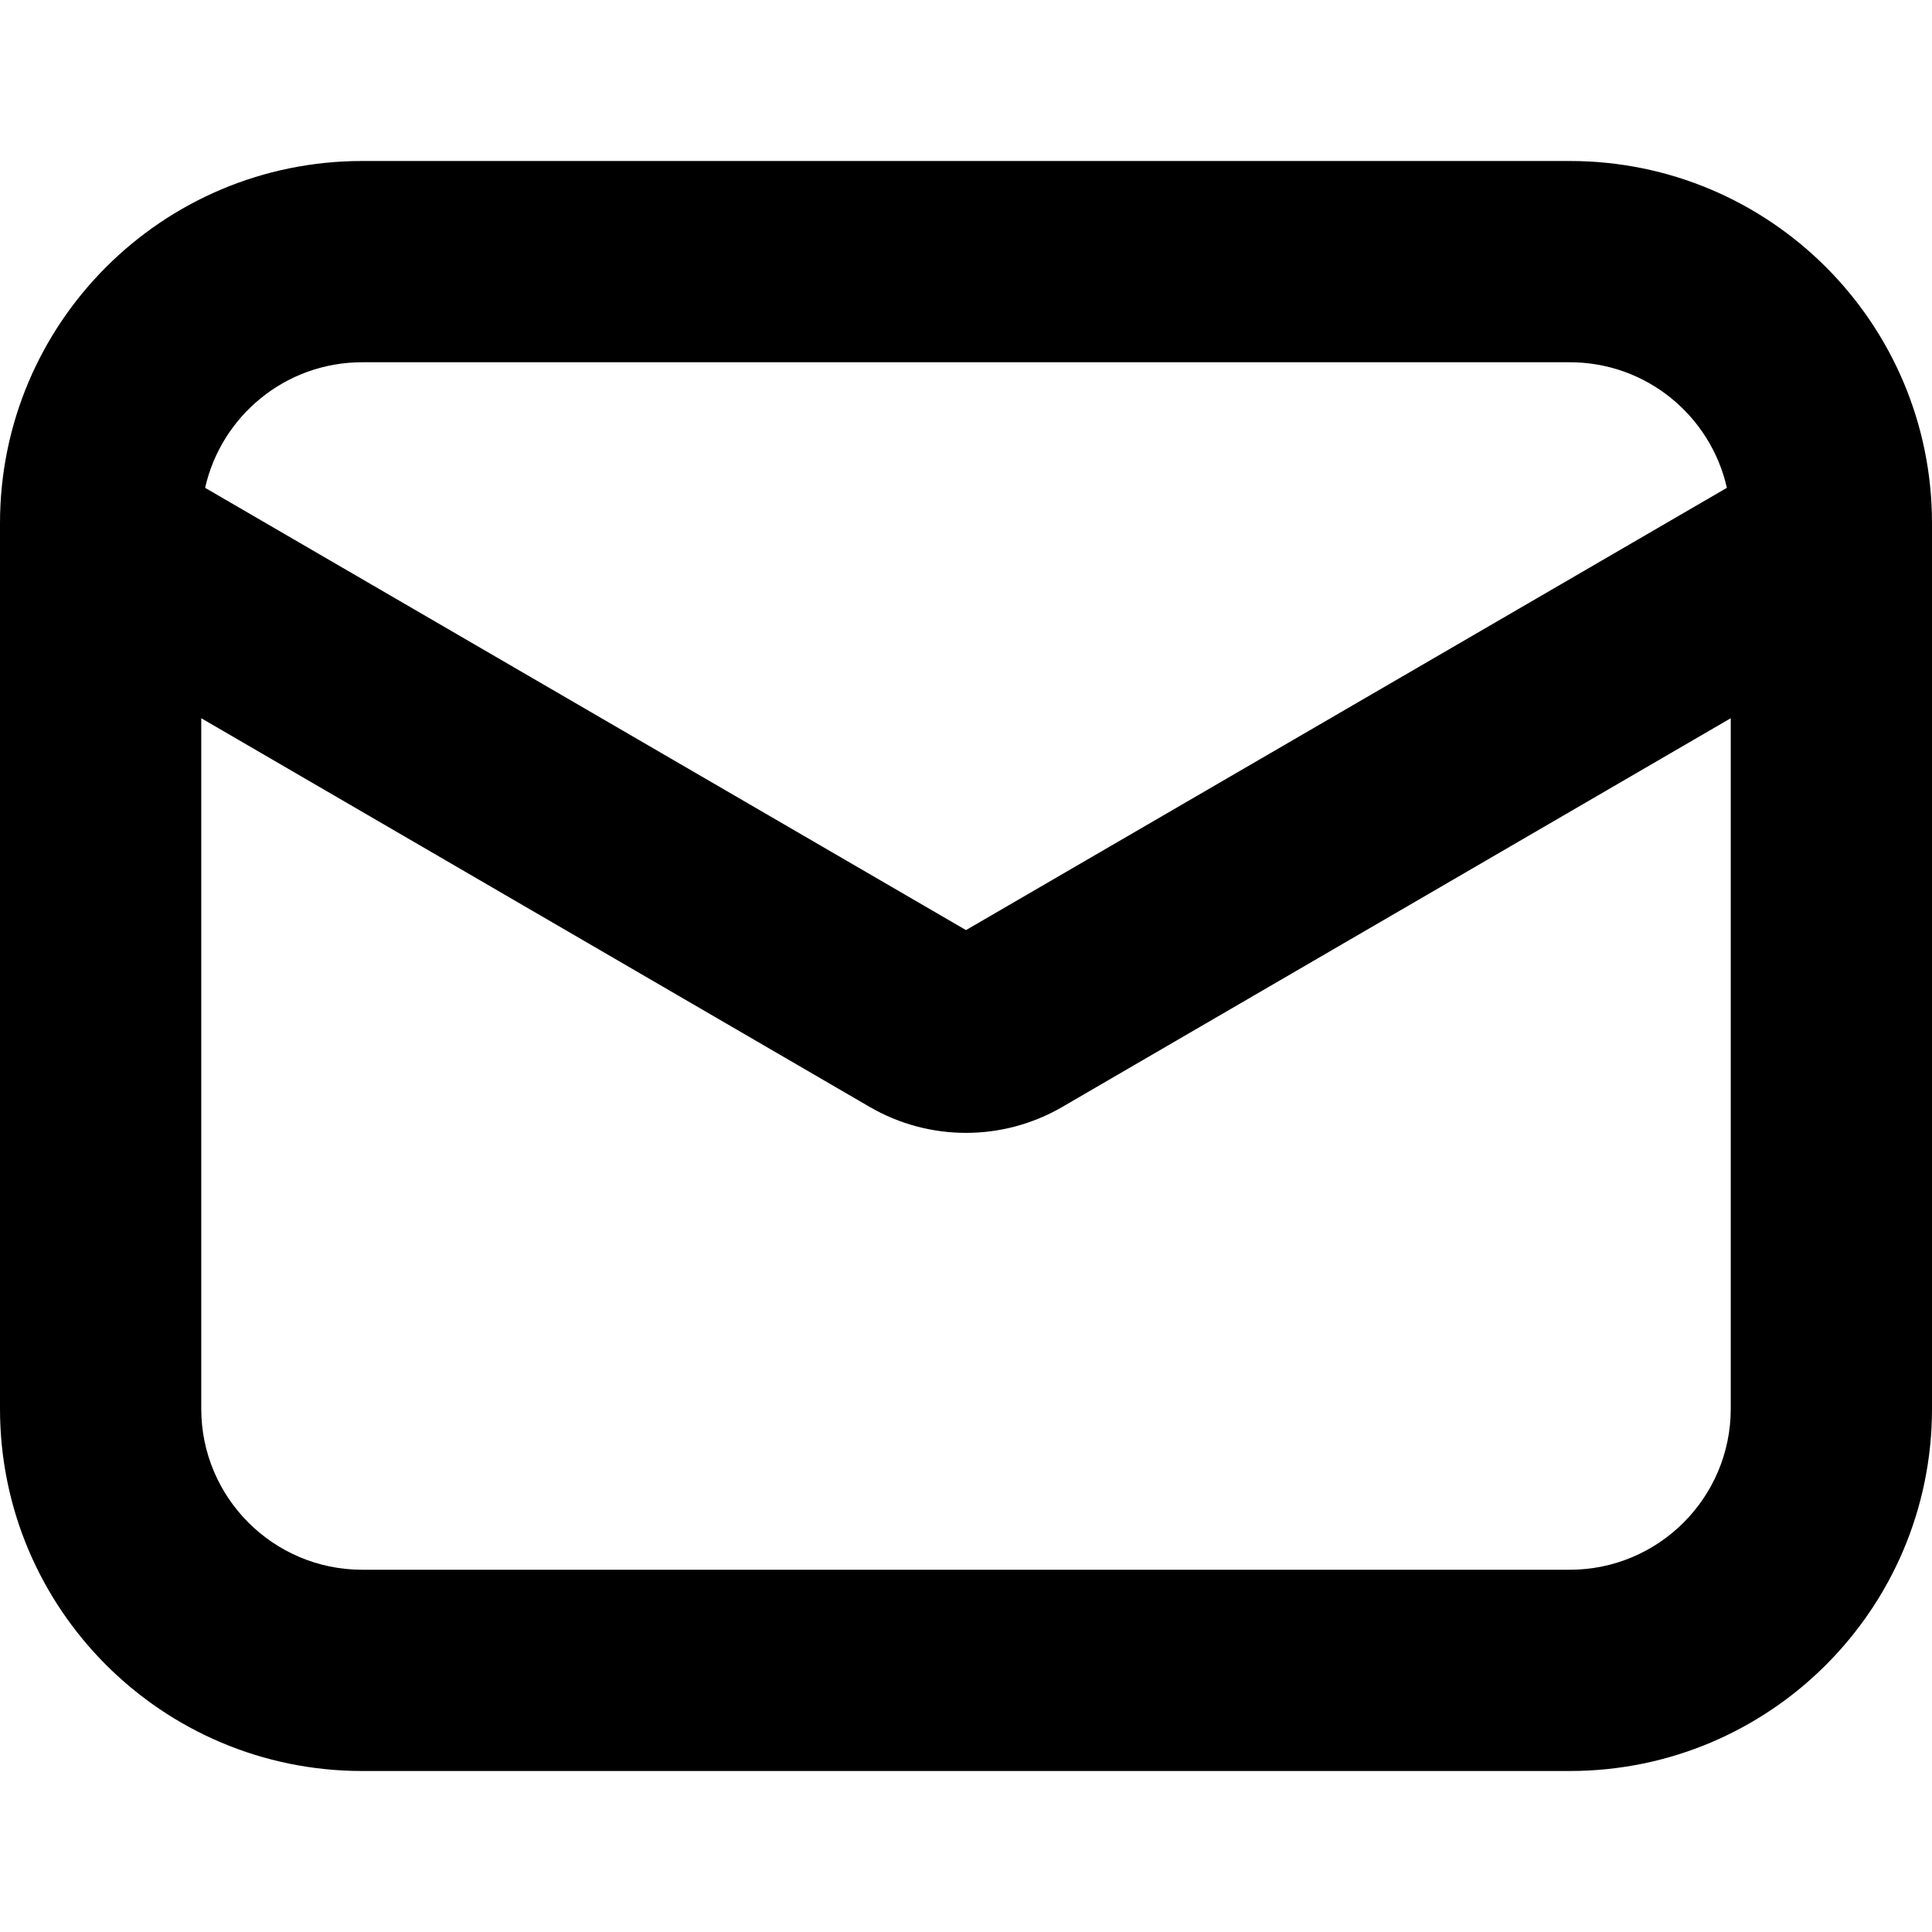
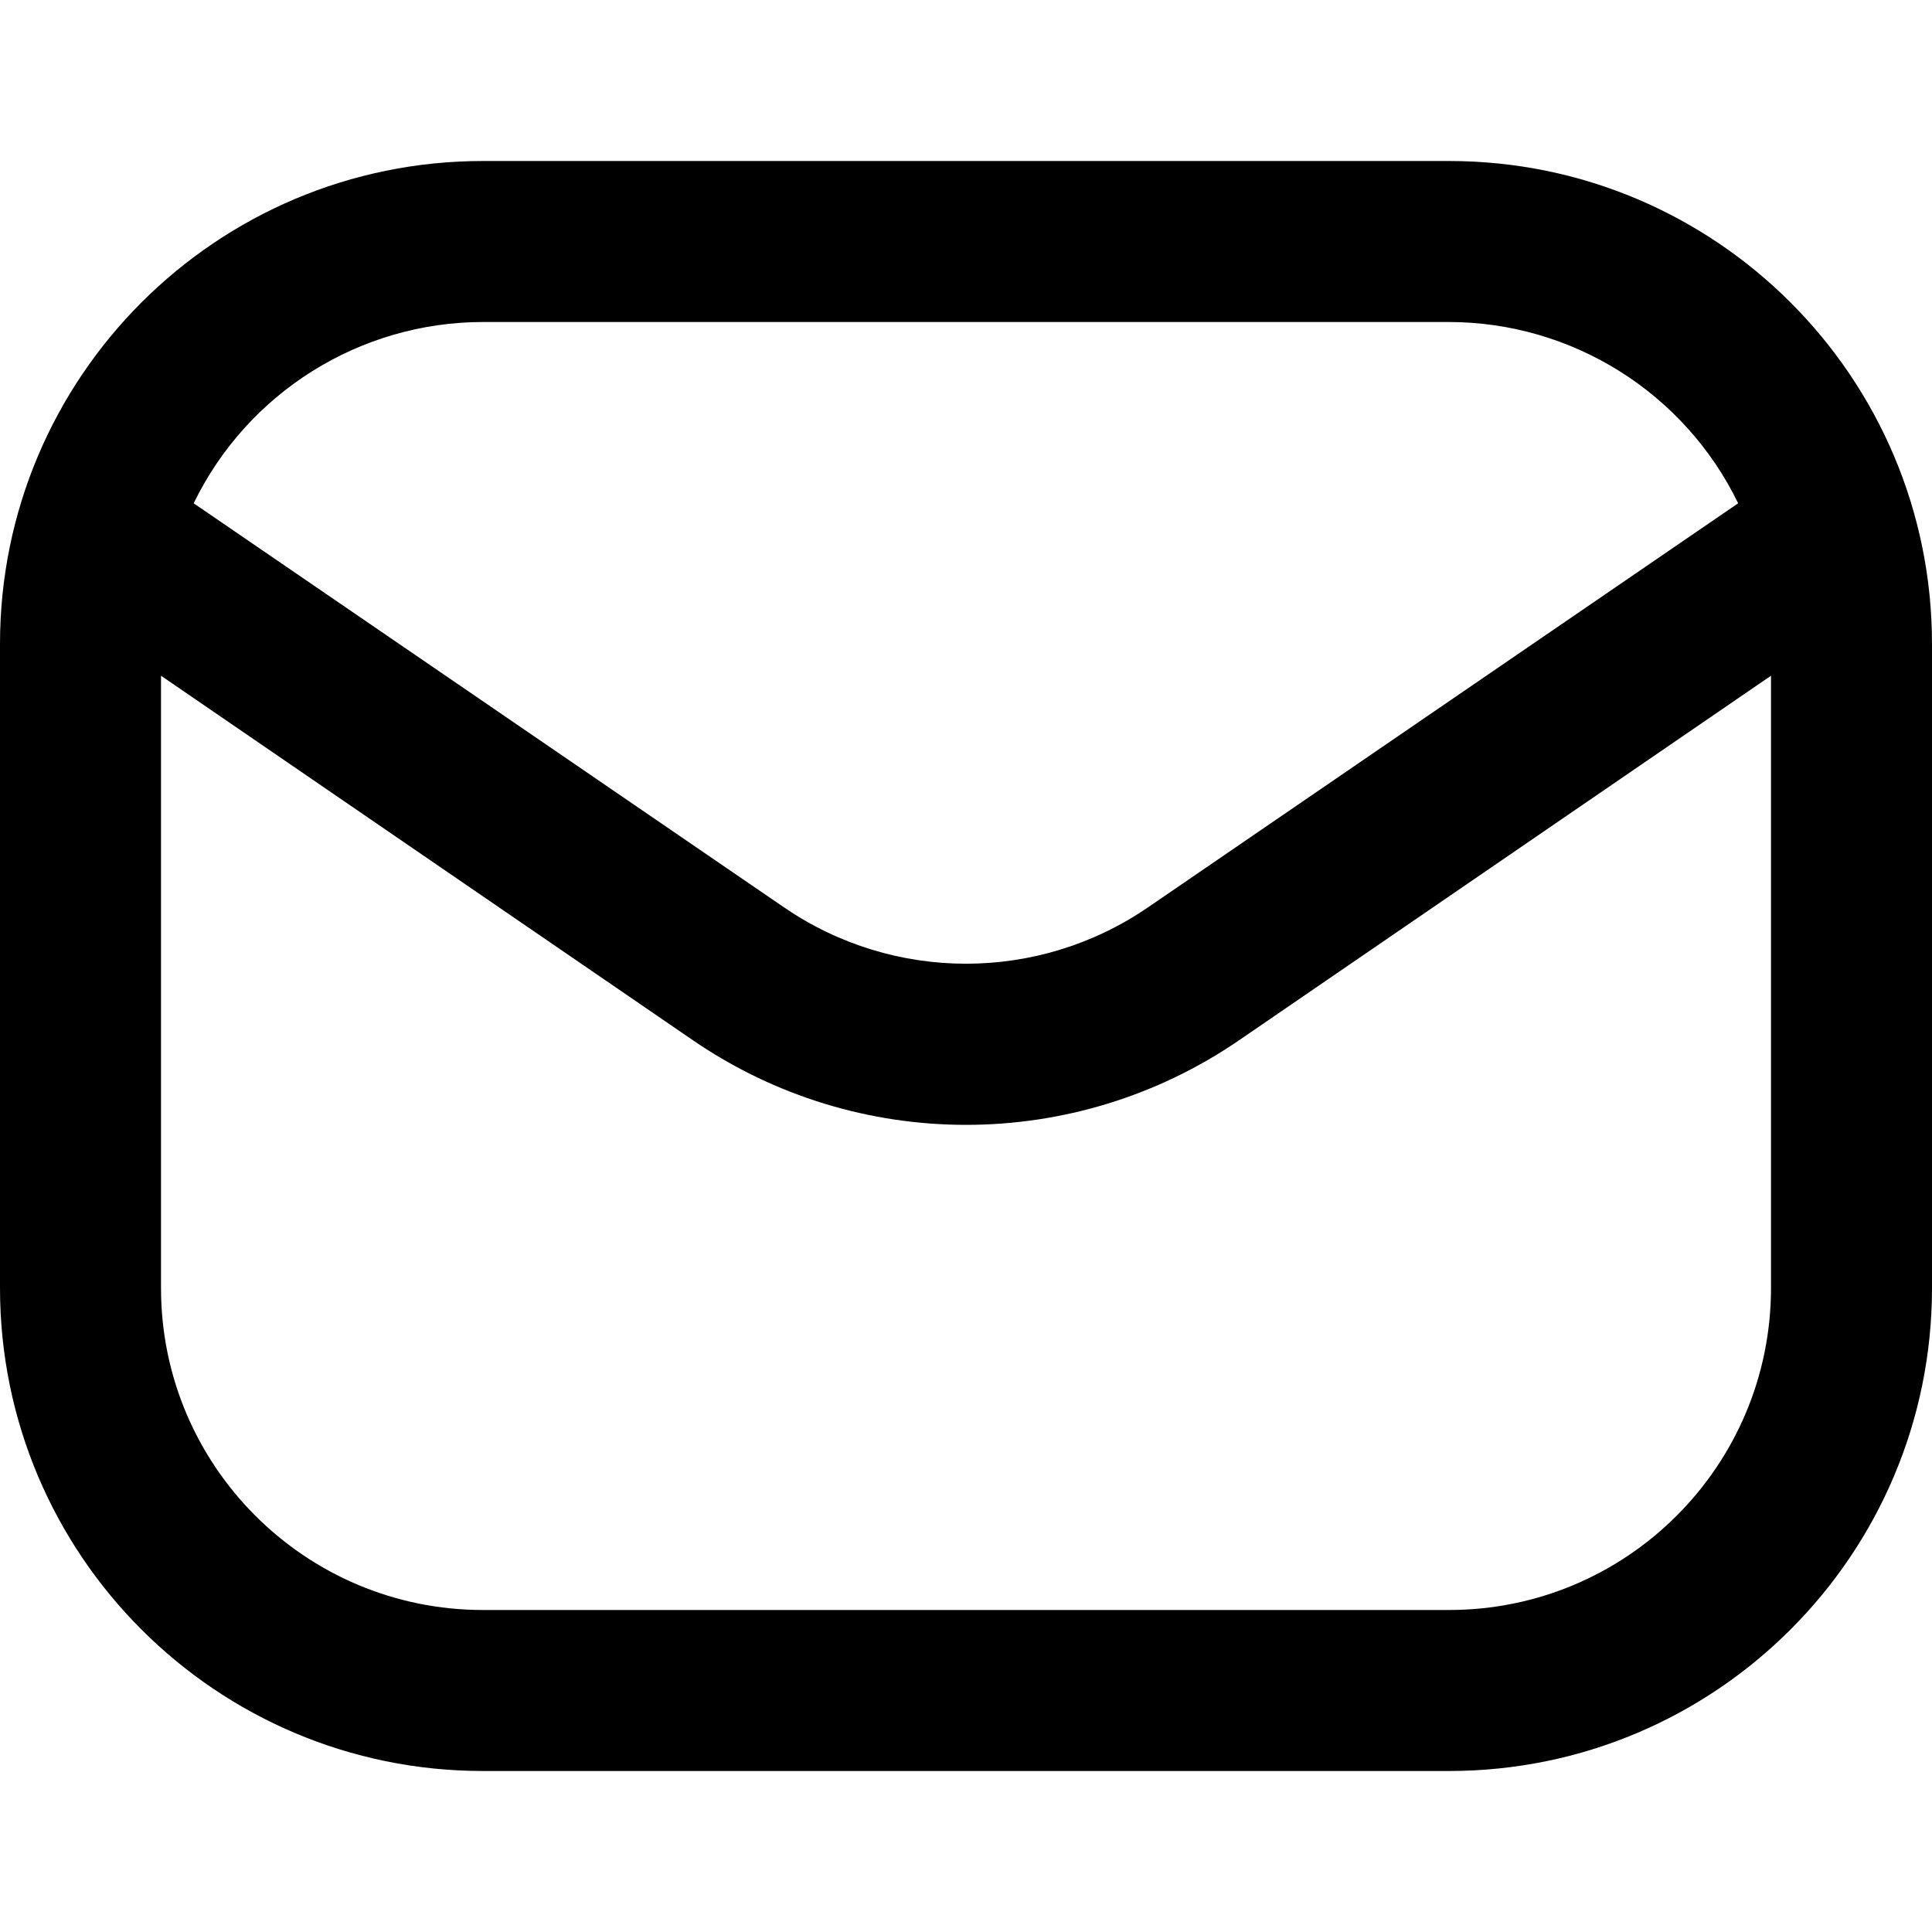
- <svg xmlns="http://www.w3.org/2000/svg" width="12" height="12" viewBox="0 0 12 12" fill="none">
-   <path fill-rule="evenodd" clip-rule="evenodd" d="M2.25 1C1.007 1 0 2.007 0 3.25V8.75C0 9.993 1.007 11 2.25 11H9.75C10.993 11 12 9.993 12 8.75V3.25C12 2.007 10.993 1 9.75 1H2.25ZM1.274 3.03C1.375 2.583 1.773 2.25 2.25 2.25H9.75C10.227 2.25 10.625 2.583 10.726 3.03L6 5.777L1.274 3.03ZM1.25 4.461V8.75C1.25 9.302 1.698 9.75 2.25 9.75H9.75C10.302 9.75 10.75 9.302 10.75 8.75V4.461L6.597 6.876C6.228 7.09 5.772 7.09 5.403 6.876L1.25 4.461Z" fill="black" />
+ <svg xmlns="http://www.w3.org/2000/svg" fill="none" viewBox="0 0 12 12">
+   <path fill="#000" fill-rule="evenodd" d="M9 1a3 3 0 0 1 3 3v4a3 3 0 0 1-3 3H3a3 3 0 0 1-3-3V4a3 3 0 0 1 3-3zM7.695 6.462a3 3 0 0 1-3.39 0L1 4.197V8a2 2 0 0 0 2 2h6a2 2 0 0 0 2-2V4.197zM3 2a2 2 0 0 0-1.797 1.126l3.667 2.51a2 2 0 0 0 2.26 0l3.666-2.51A2 2 0 0 0 9 2z" clip-rule="evenodd" />
</svg>
